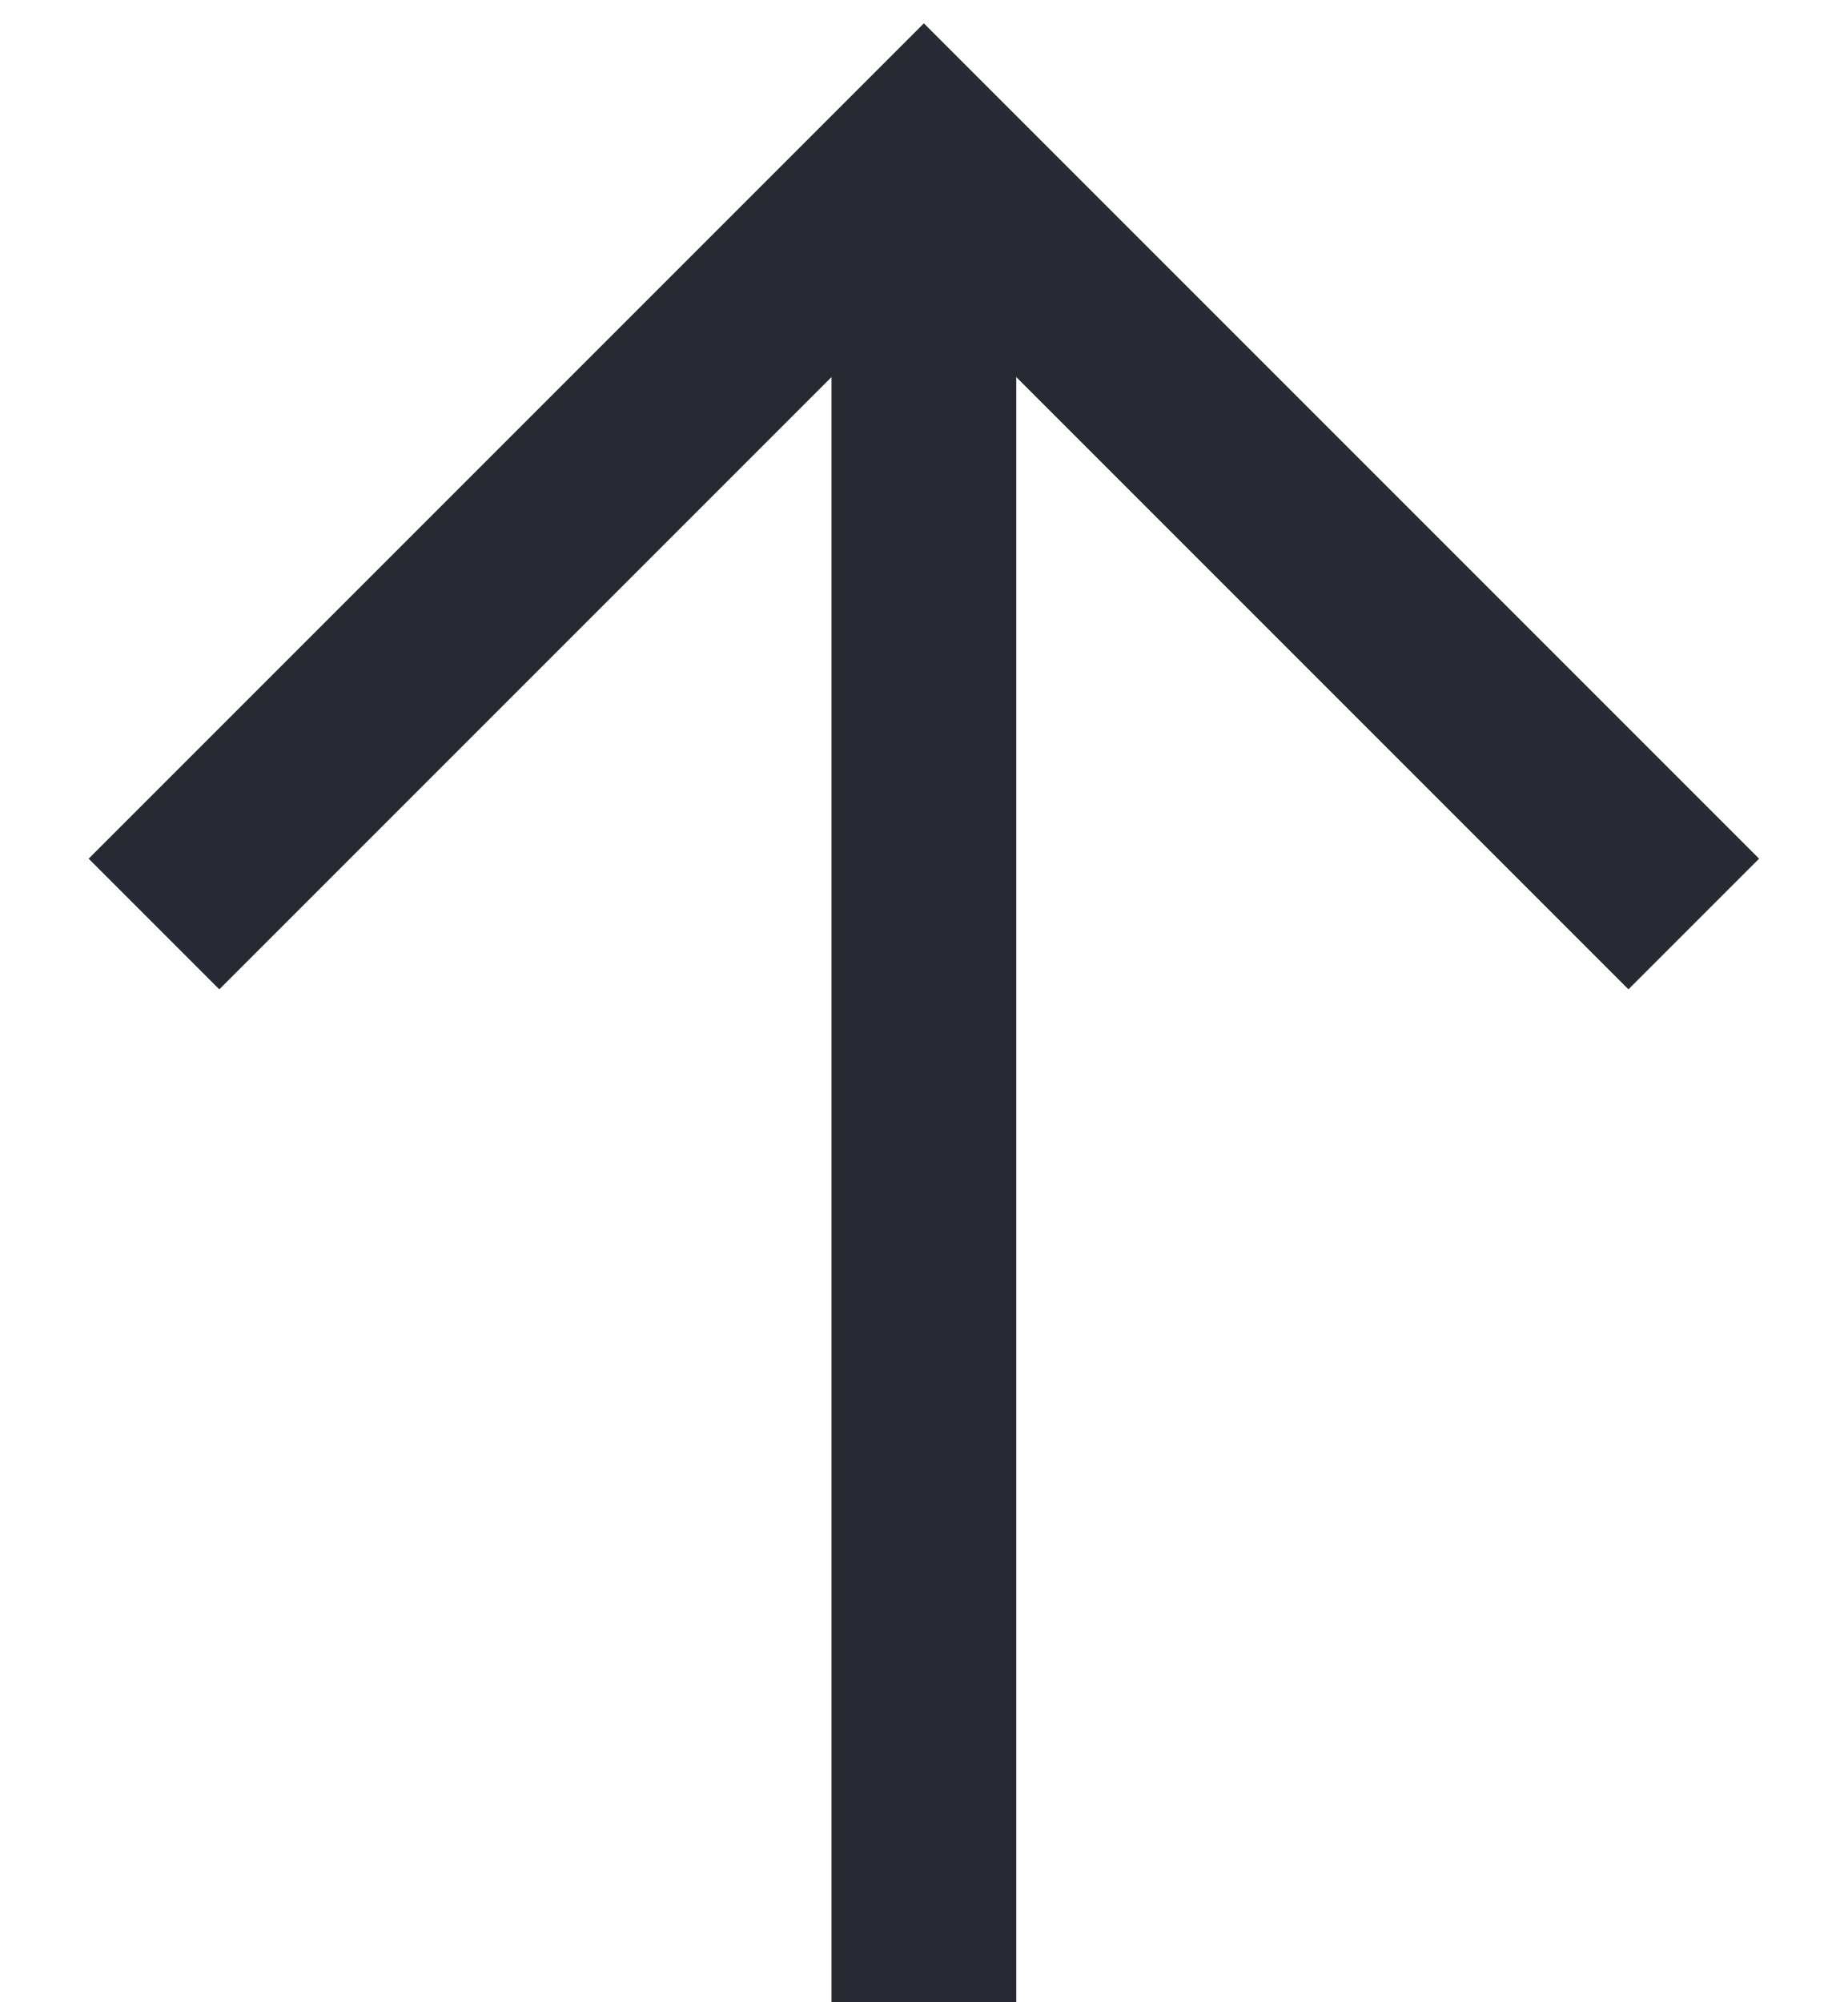
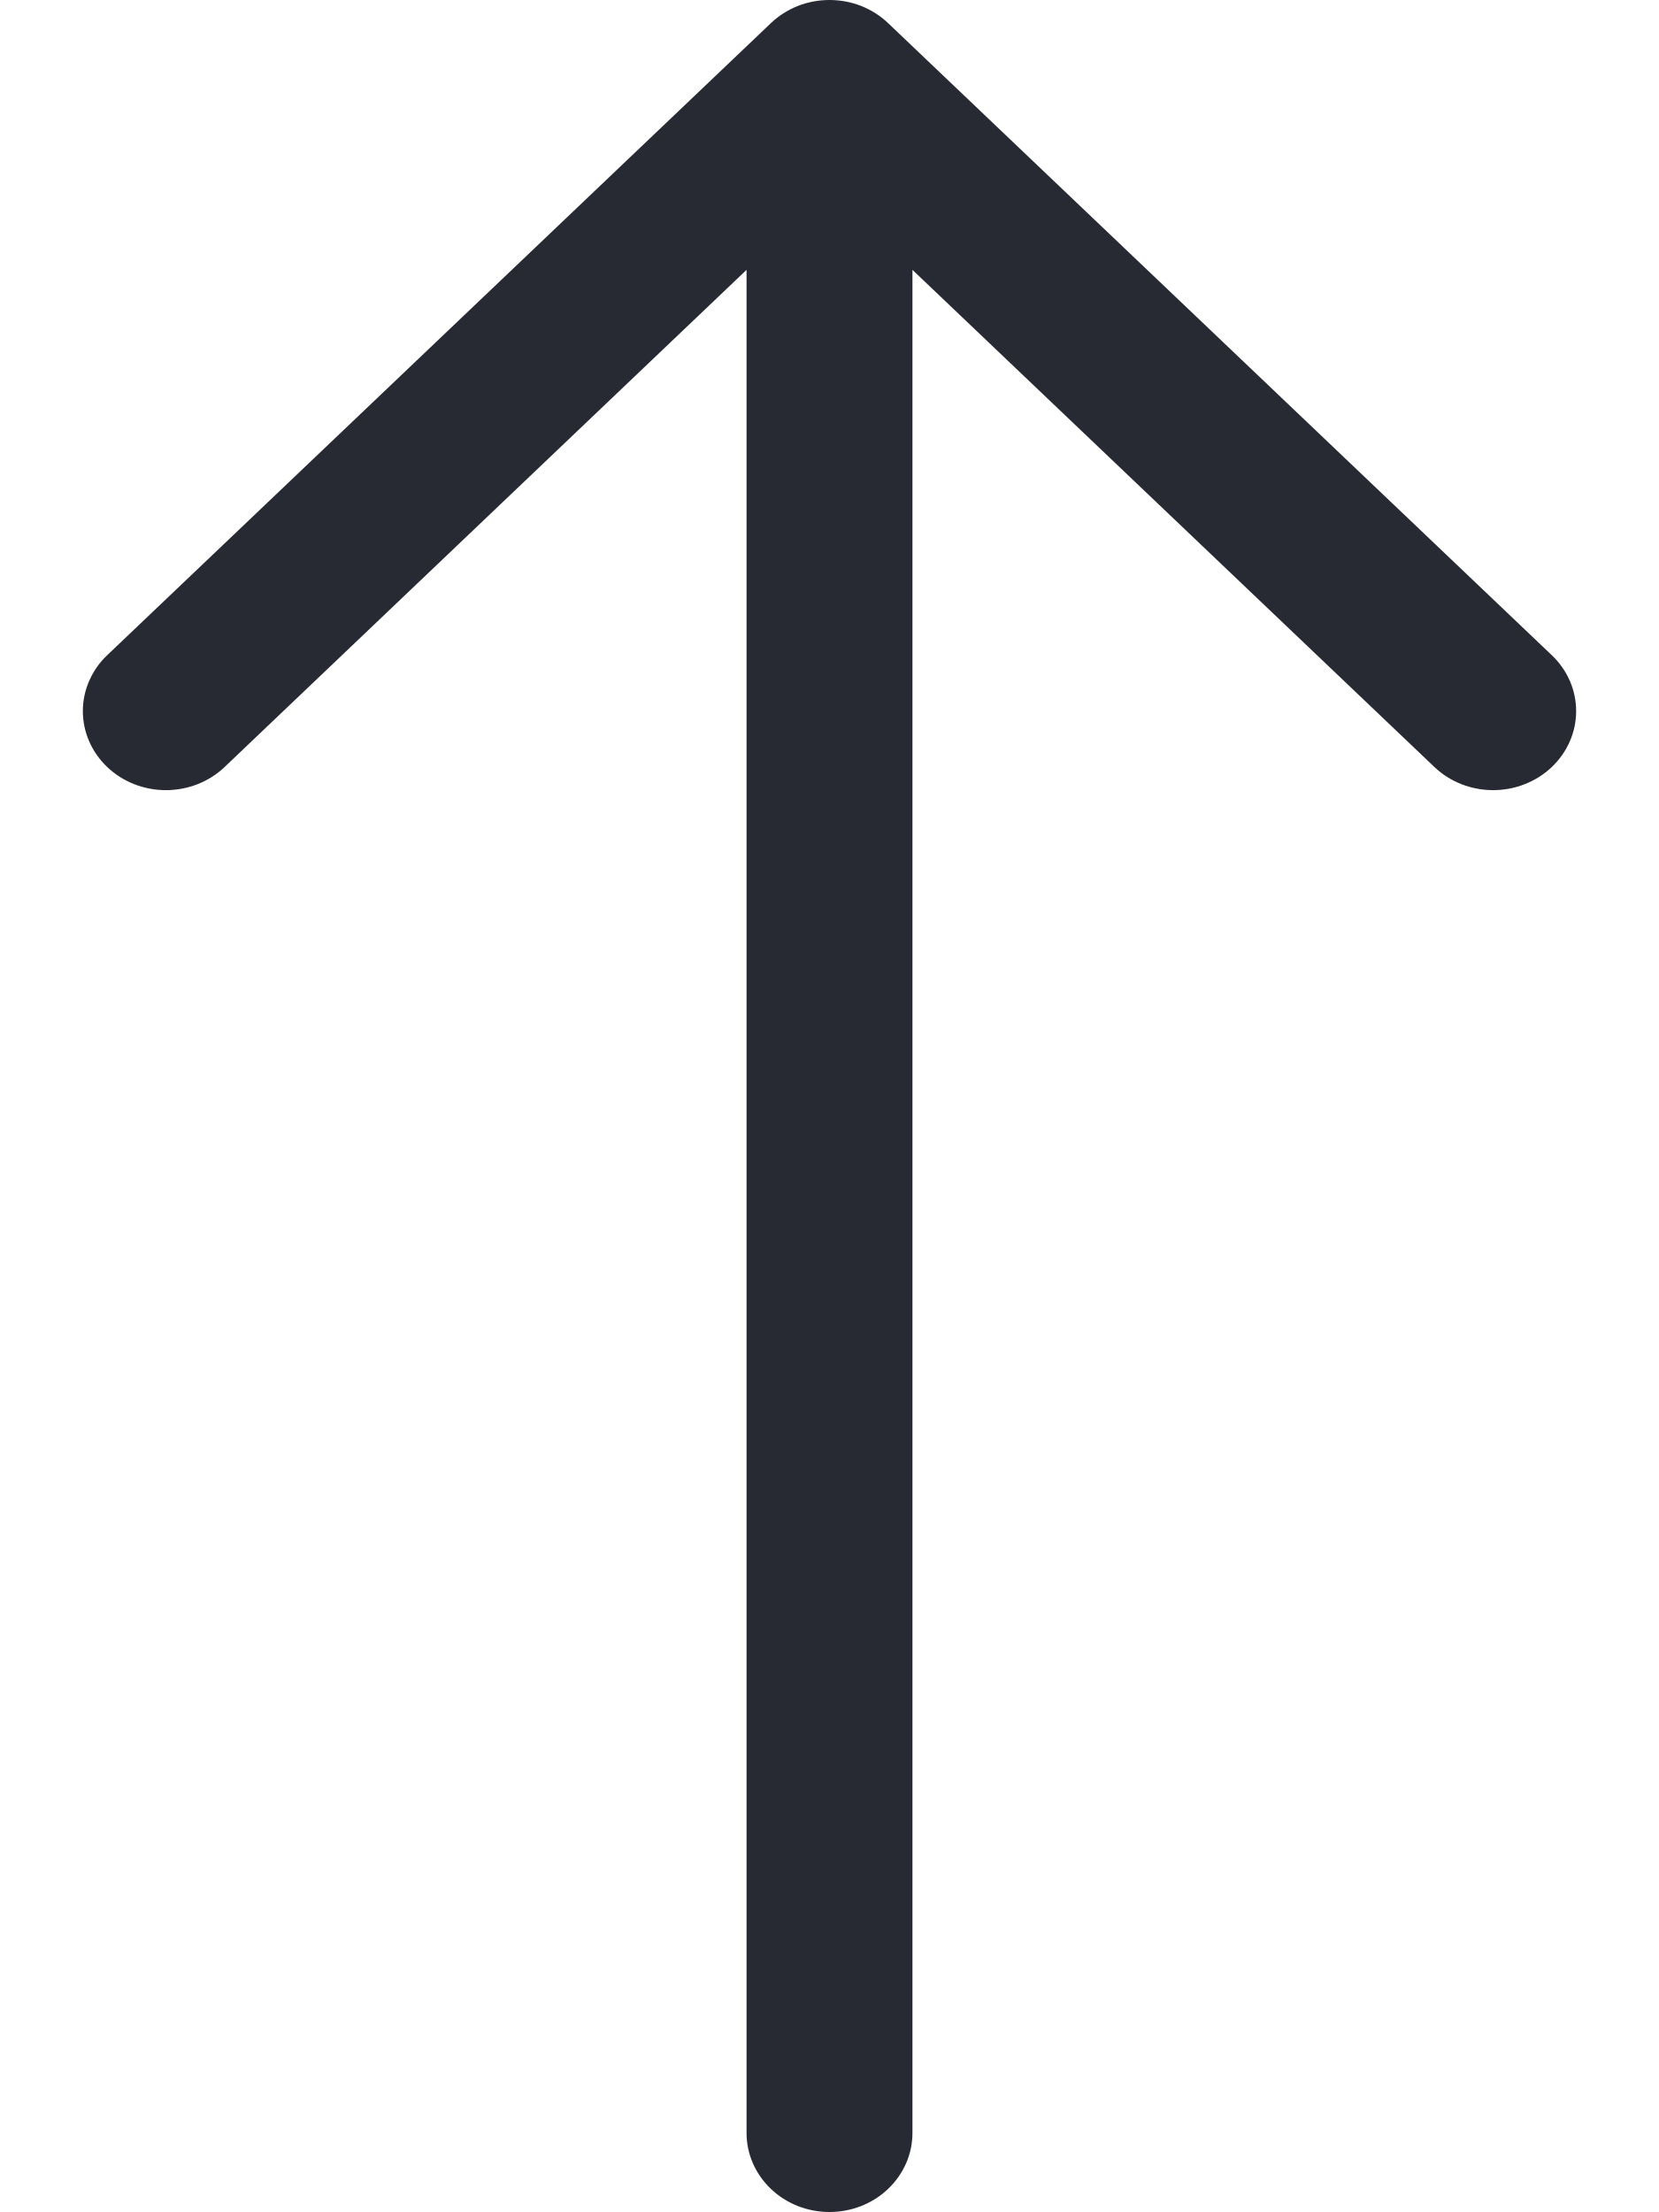
- <svg xmlns="http://www.w3.org/2000/svg" width="12" height="13" viewBox="0 0 12 13" fill="none">
-   <path d="M6 13V1" stroke="#282A33" stroke-width="1.2" />
-   <path d="M1 6L6 1L11 6" stroke="#282A33" stroke-width="1.2" />
+ <svg xmlns="http://www.w3.org/2000/svg" width="18" height="24" viewBox="0 0 18 24" fill="none">
+   <path fill-rule="evenodd" clip-rule="evenodd" d="M9 24C9.239 24 9.468 23.91 9.636 23.749C9.805 23.588 9.9 23.37 9.9 23.143V2.928L15.563 8.322C15.732 8.483 15.961 8.573 16.2 8.573C16.439 8.573 16.668 8.483 16.837 8.322C17.006 8.161 17.101 7.943 17.101 7.715C17.101 7.488 17.006 7.269 16.837 7.109L9.637 0.252C9.554 0.172 9.454 0.109 9.345 0.065C9.236 0.022 9.118 0 9 0C8.882 0 8.764 0.022 8.655 0.065C8.546 0.109 8.446 0.172 8.363 0.252L1.163 7.109C1.079 7.188 1.013 7.283 0.968 7.387C0.922 7.491 0.899 7.603 0.899 7.715C0.899 7.943 0.994 8.161 1.163 8.322C1.332 8.483 1.561 8.573 1.8 8.573C2.039 8.573 2.268 8.483 2.437 8.322L8.1 2.928V23.143C8.1 23.37 8.195 23.588 8.364 23.749C8.532 23.91 8.761 24 9 24Z" fill="#282A33" />
</svg>
